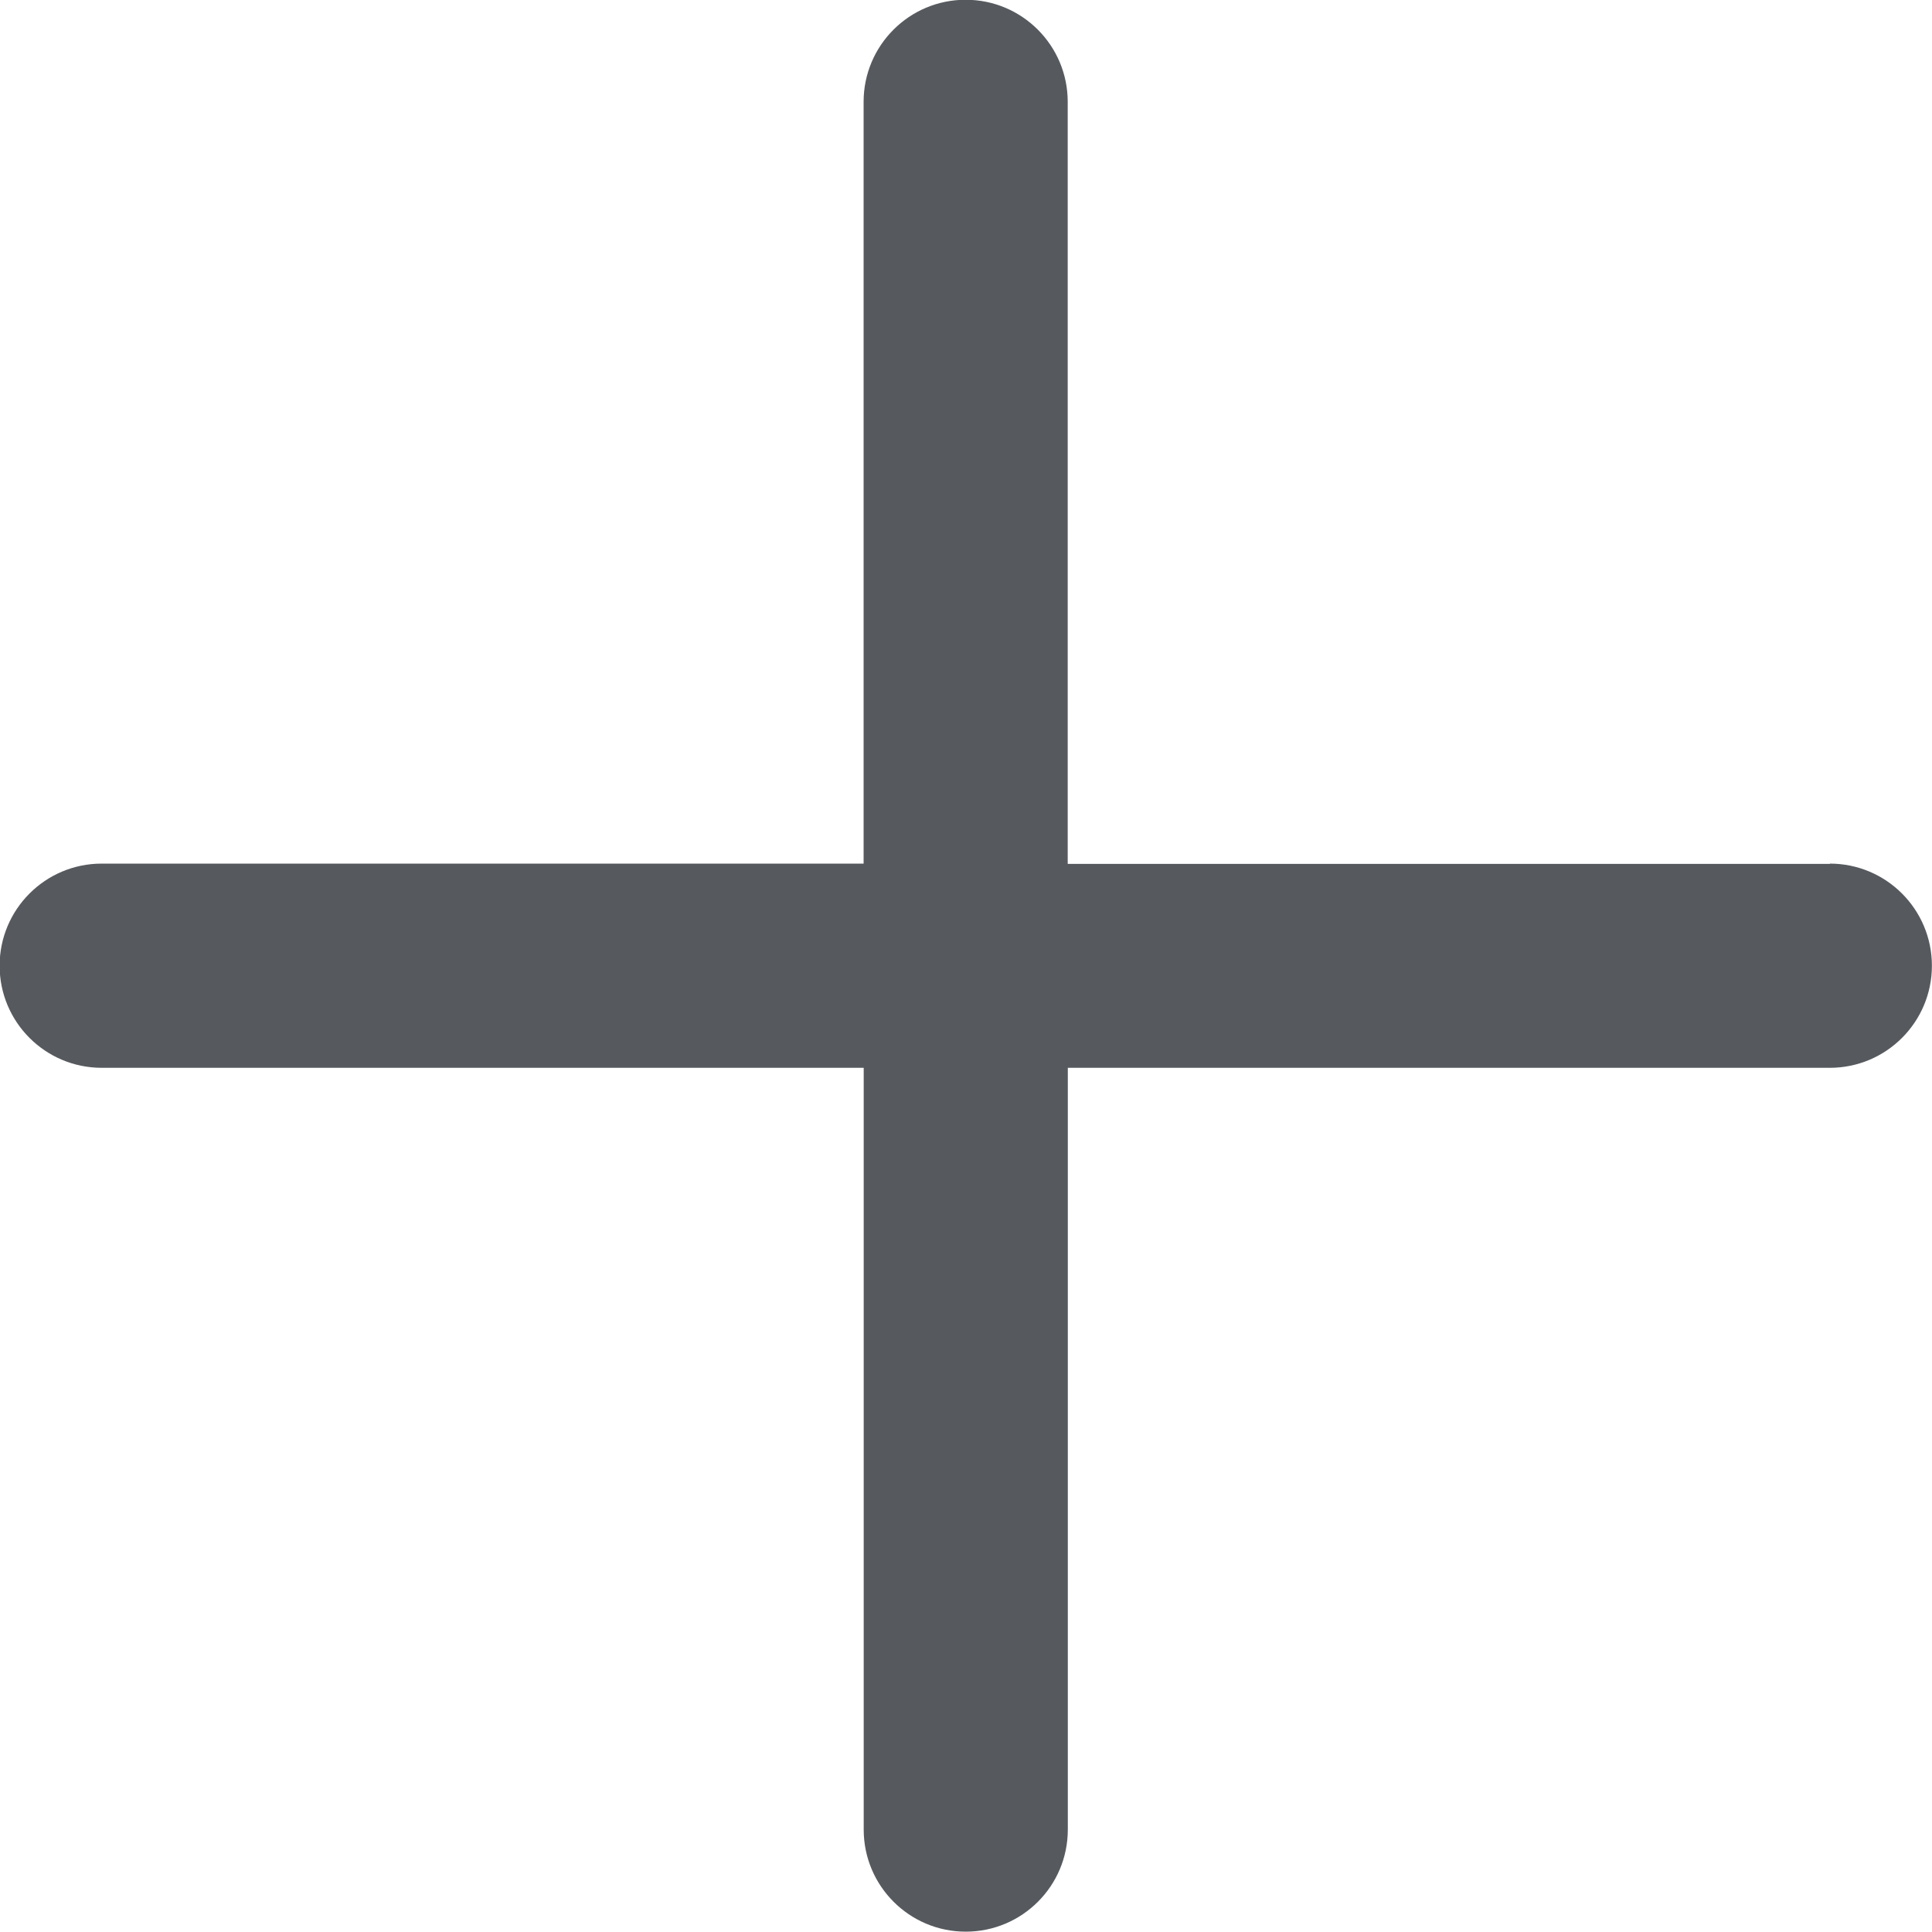
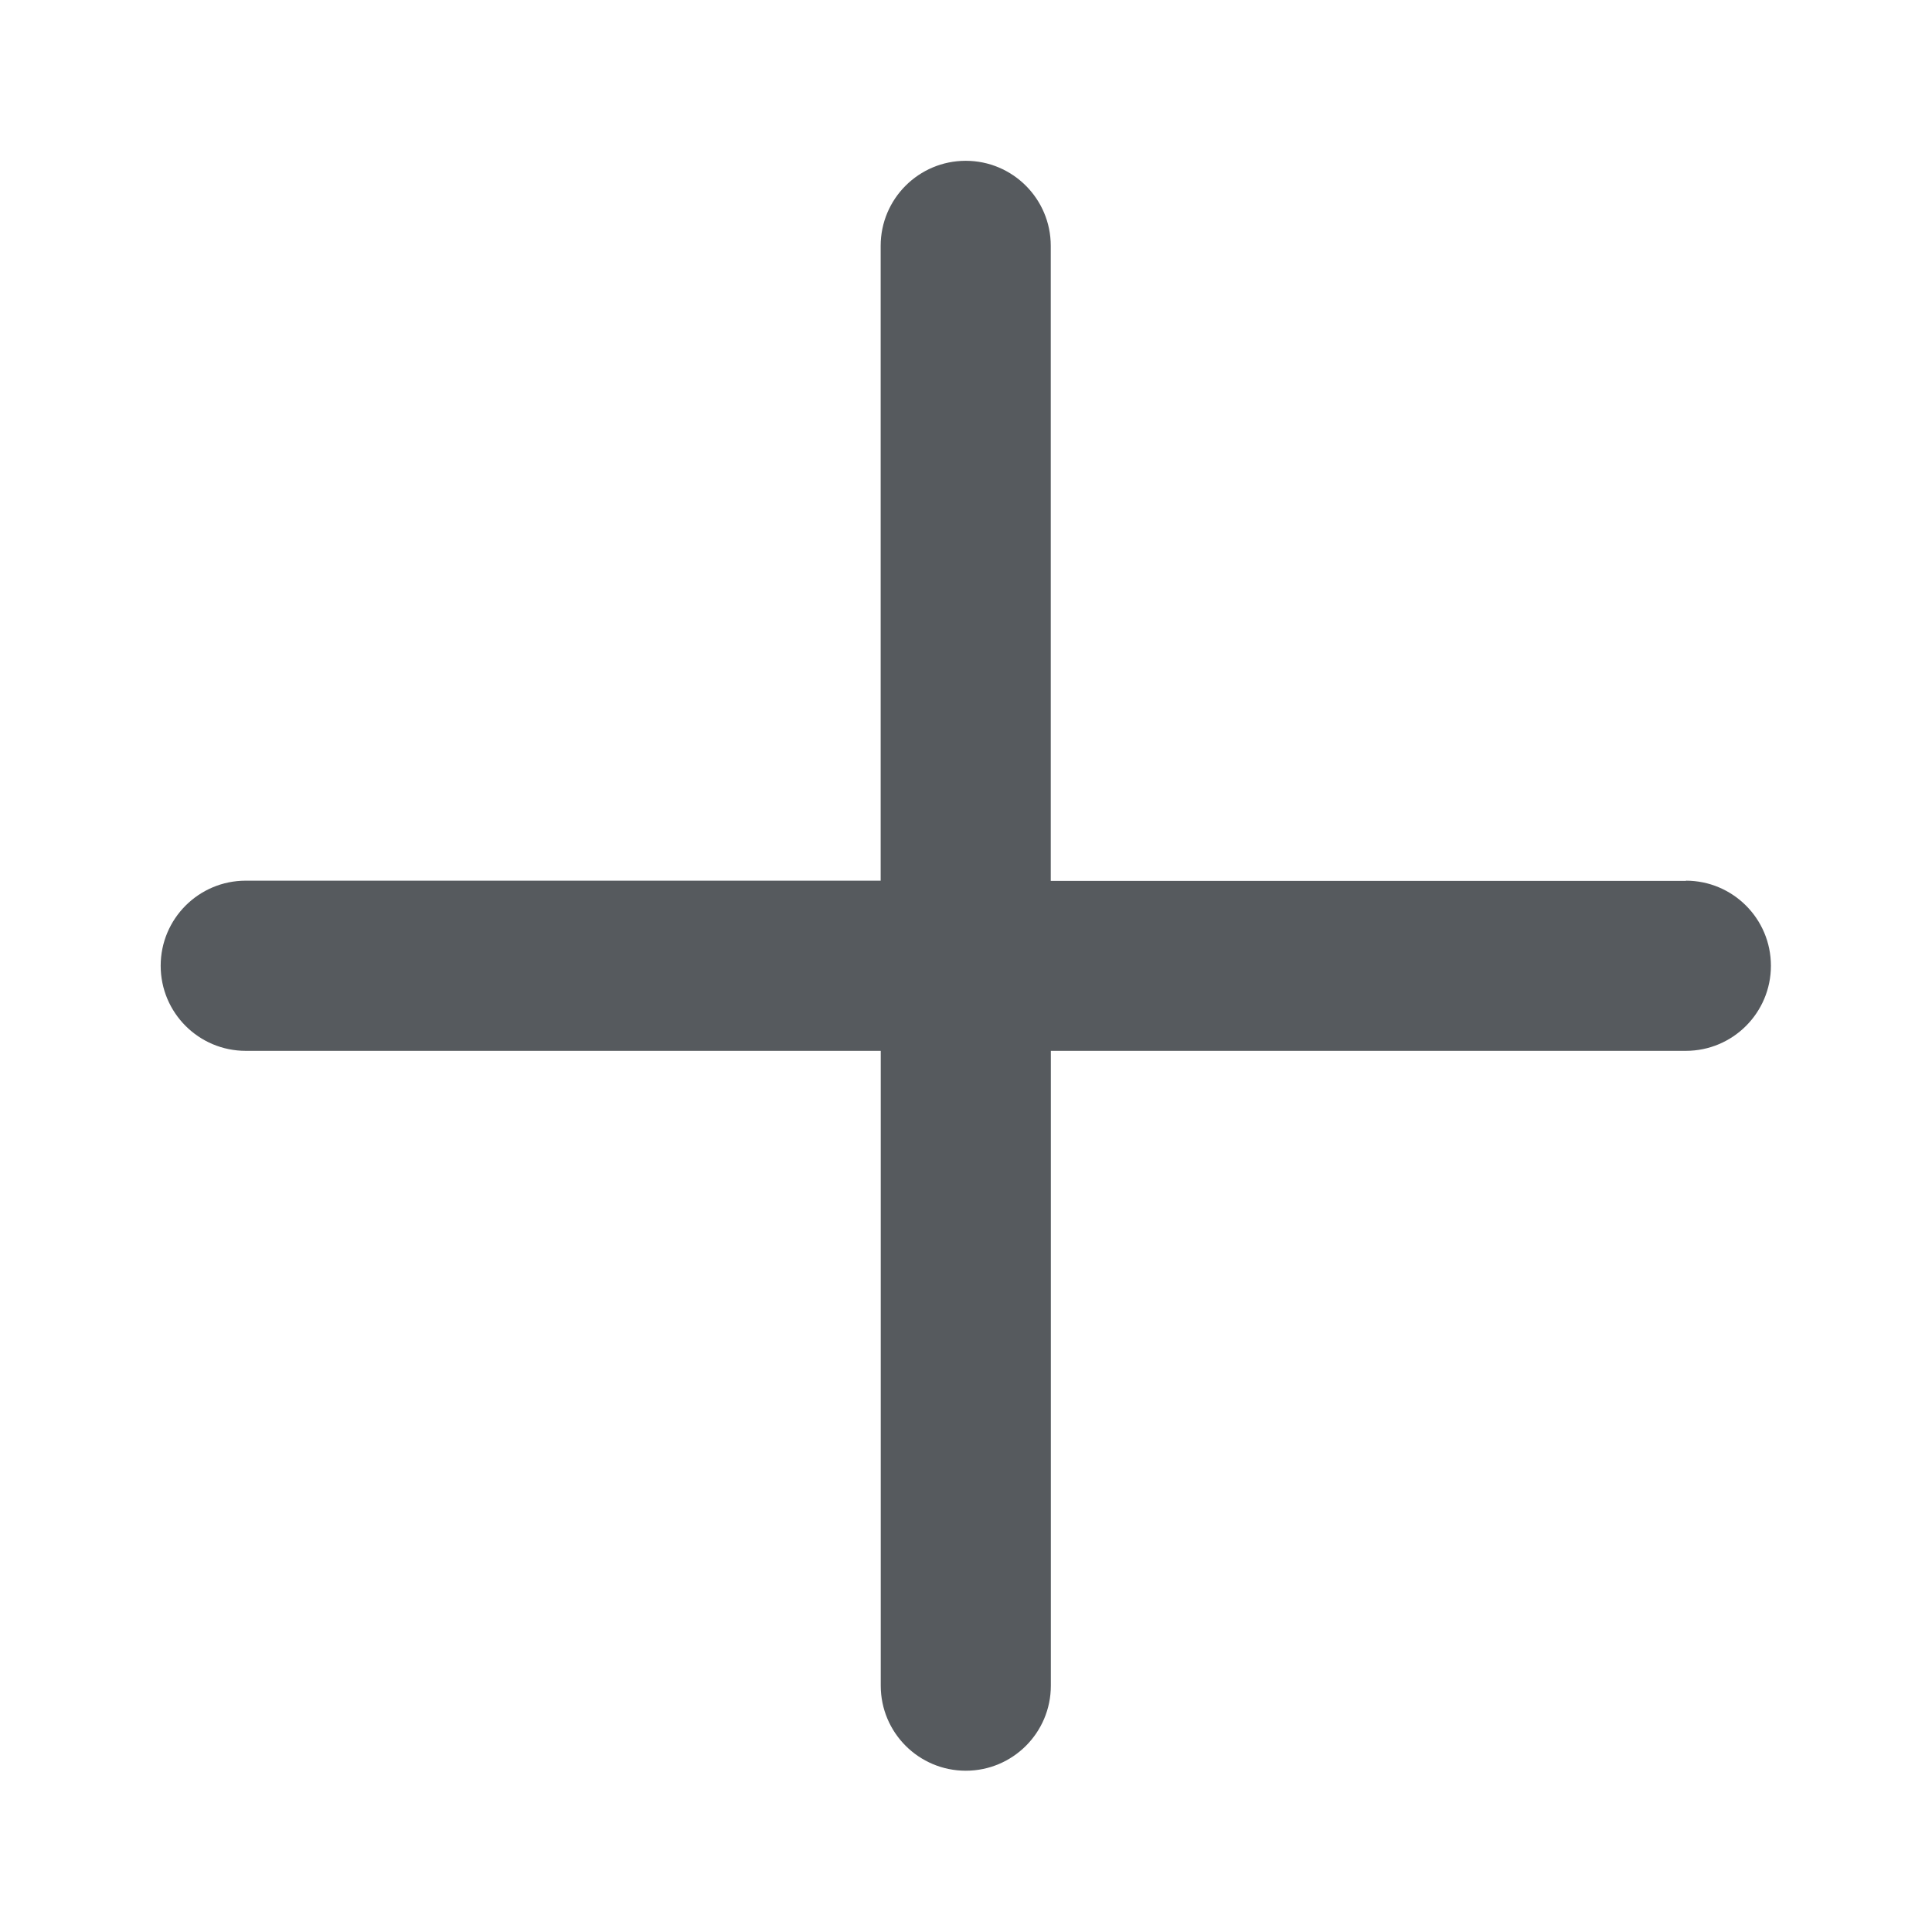
- <svg xmlns="http://www.w3.org/2000/svg" width="20" height="20" viewBox="0 0 20 20">
+ <svg xmlns="http://www.w3.org/2000/svg" width="24" height="24" viewBox="0 0 24 24">
  <defs>
-     <style>.a{fill:#565a5e;}</style>
+     <style>.a{fill:none;}.b{fill:#565a5e;}</style>
  </defs>
-   <path class="a" d="M1459.491,431.489H1451.6V423.6a1.056,1.056,0,1,0-2.113,0v7.886H1441.6a1.057,1.057,0,0,0,0,2.114h7.888v7.886a1.056,1.056,0,1,0,2.113,0V433.6h7.888a1.057,1.057,0,0,0,0-2.114Z" transform="translate(-1440.547 -422.546)" />
+   <rect class="a" width="24" height="24" />
+   <path class="b" d="M1459.491,431.489H1451.6V423.6a1.056,1.056,0,1,0-2.113,0v7.886H1441.6a1.057,1.057,0,0,0,0,2.114h7.888v7.886a1.056,1.056,0,1,0,2.113,0V433.6h7.888a1.057,1.057,0,0,0,0-2.114Z" transform="translate(-1438.547 -420.546)" />
</svg>
